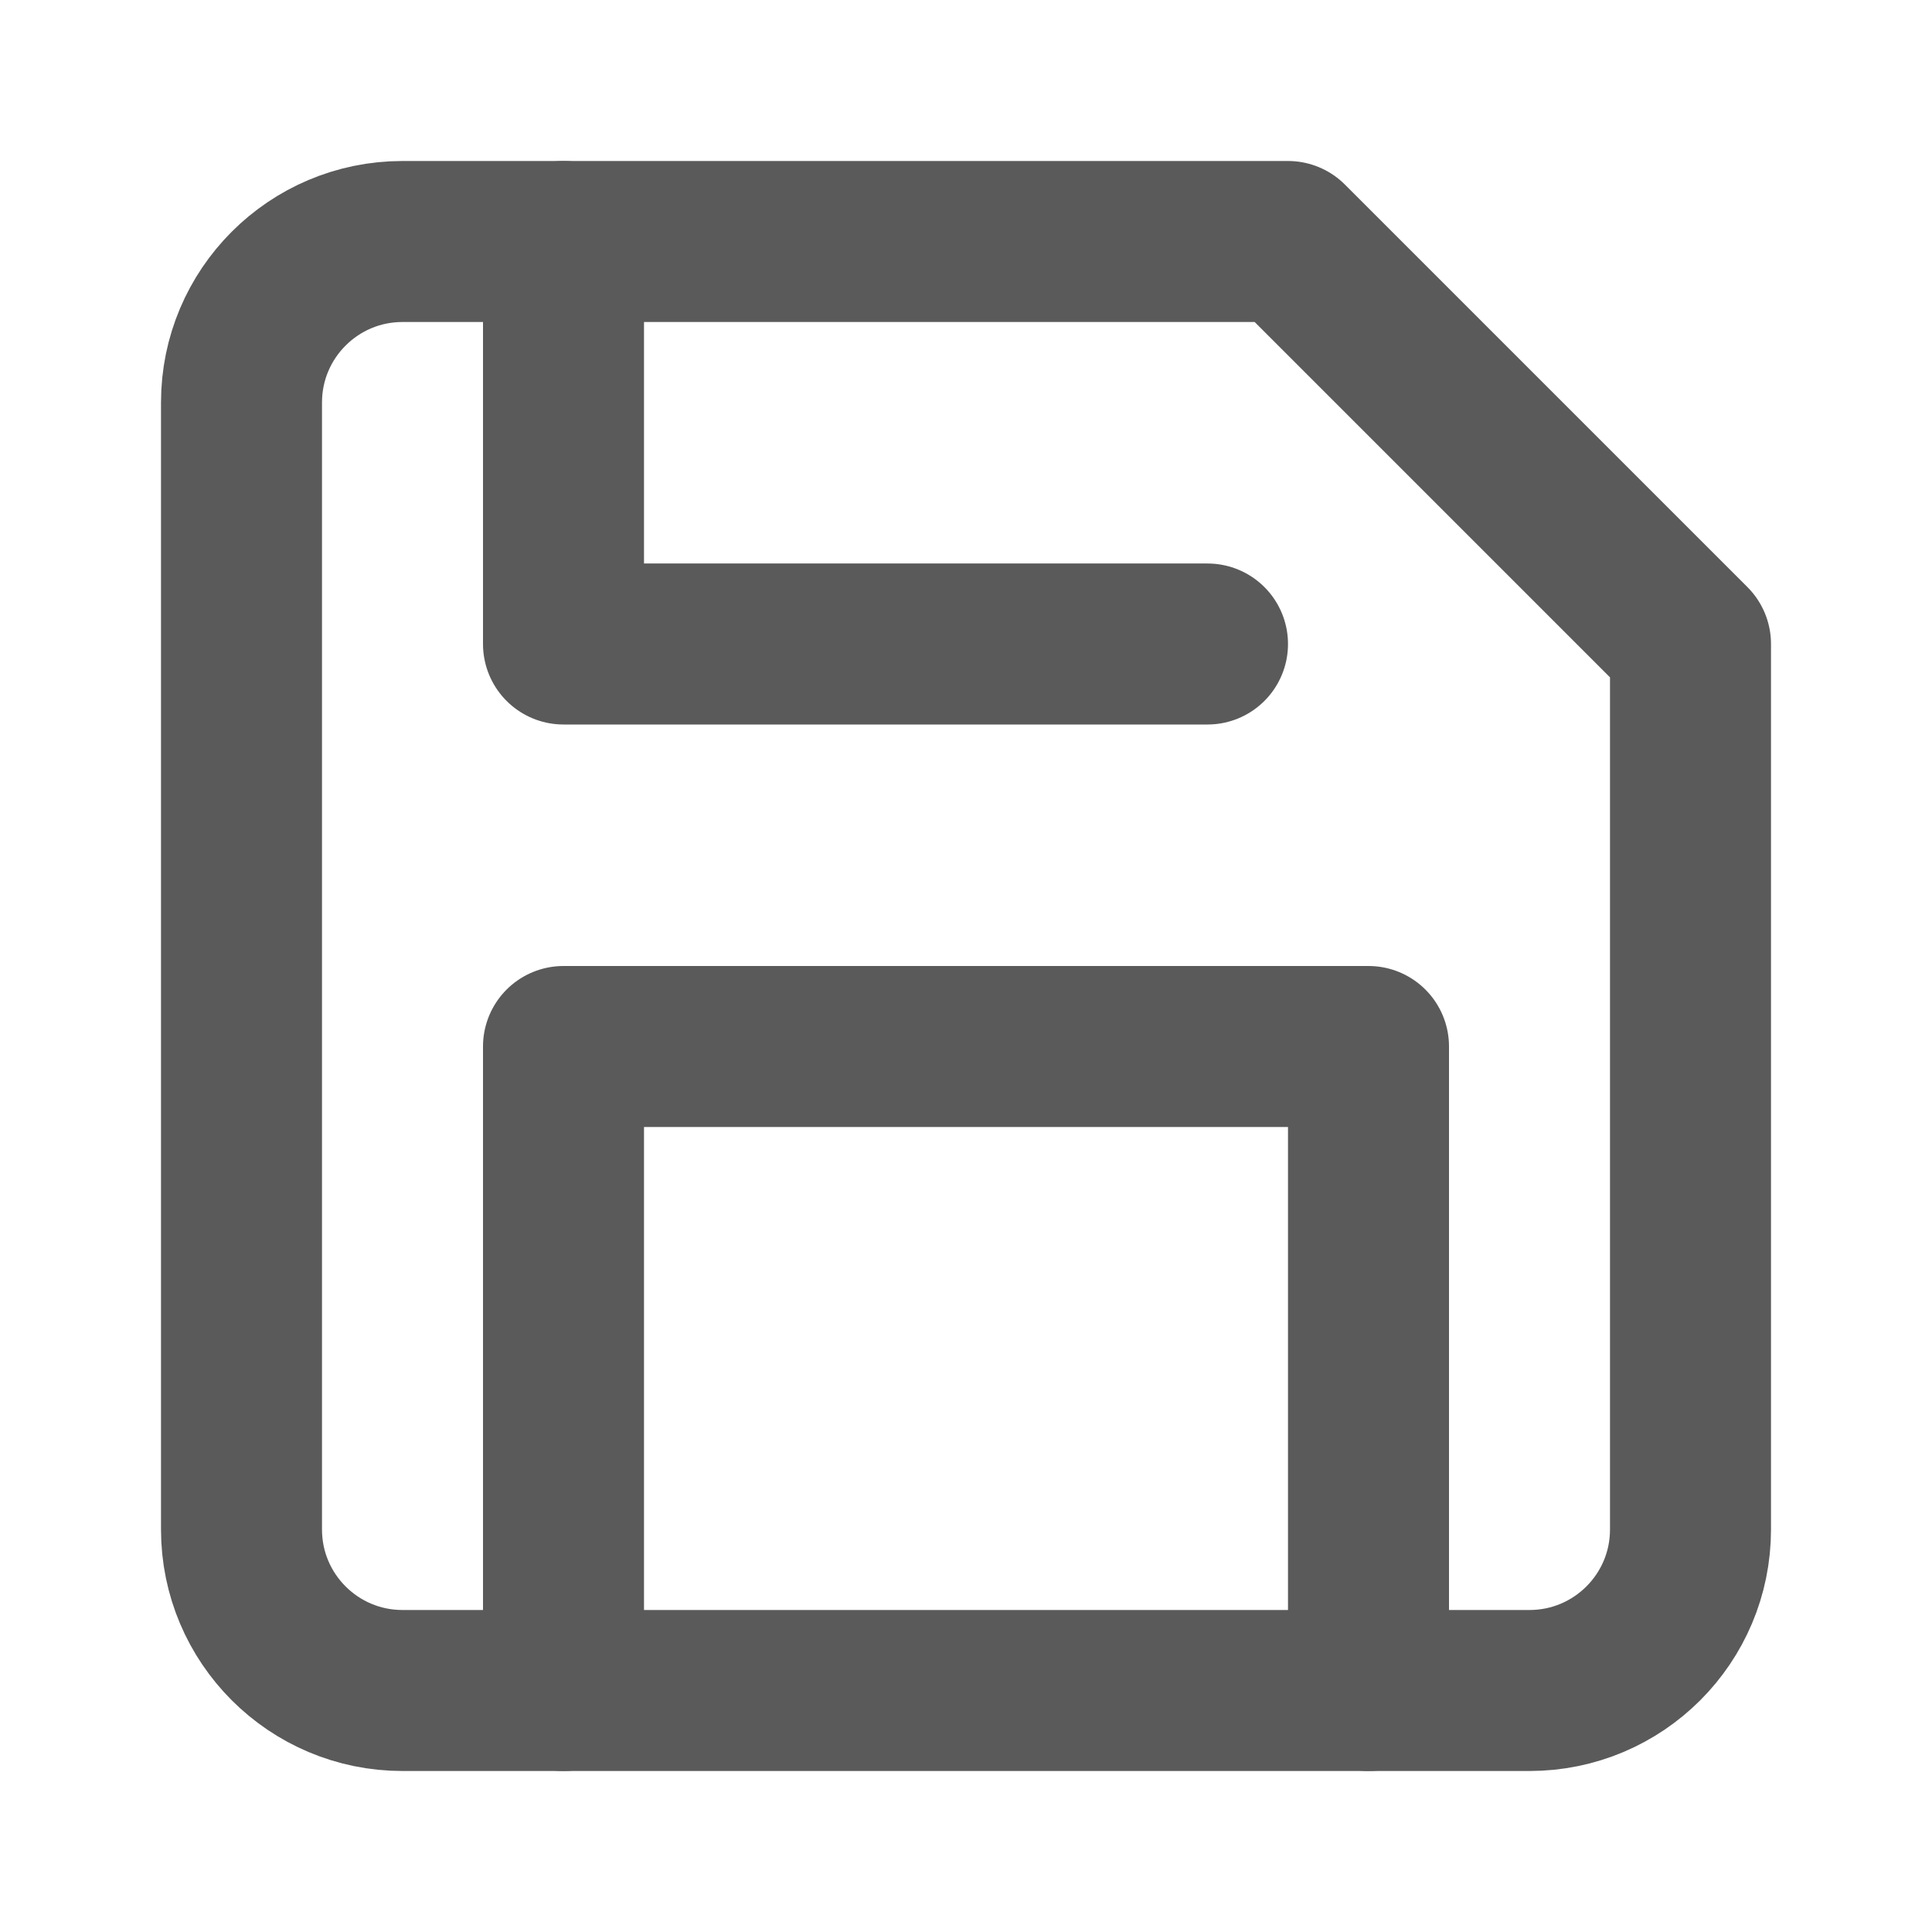
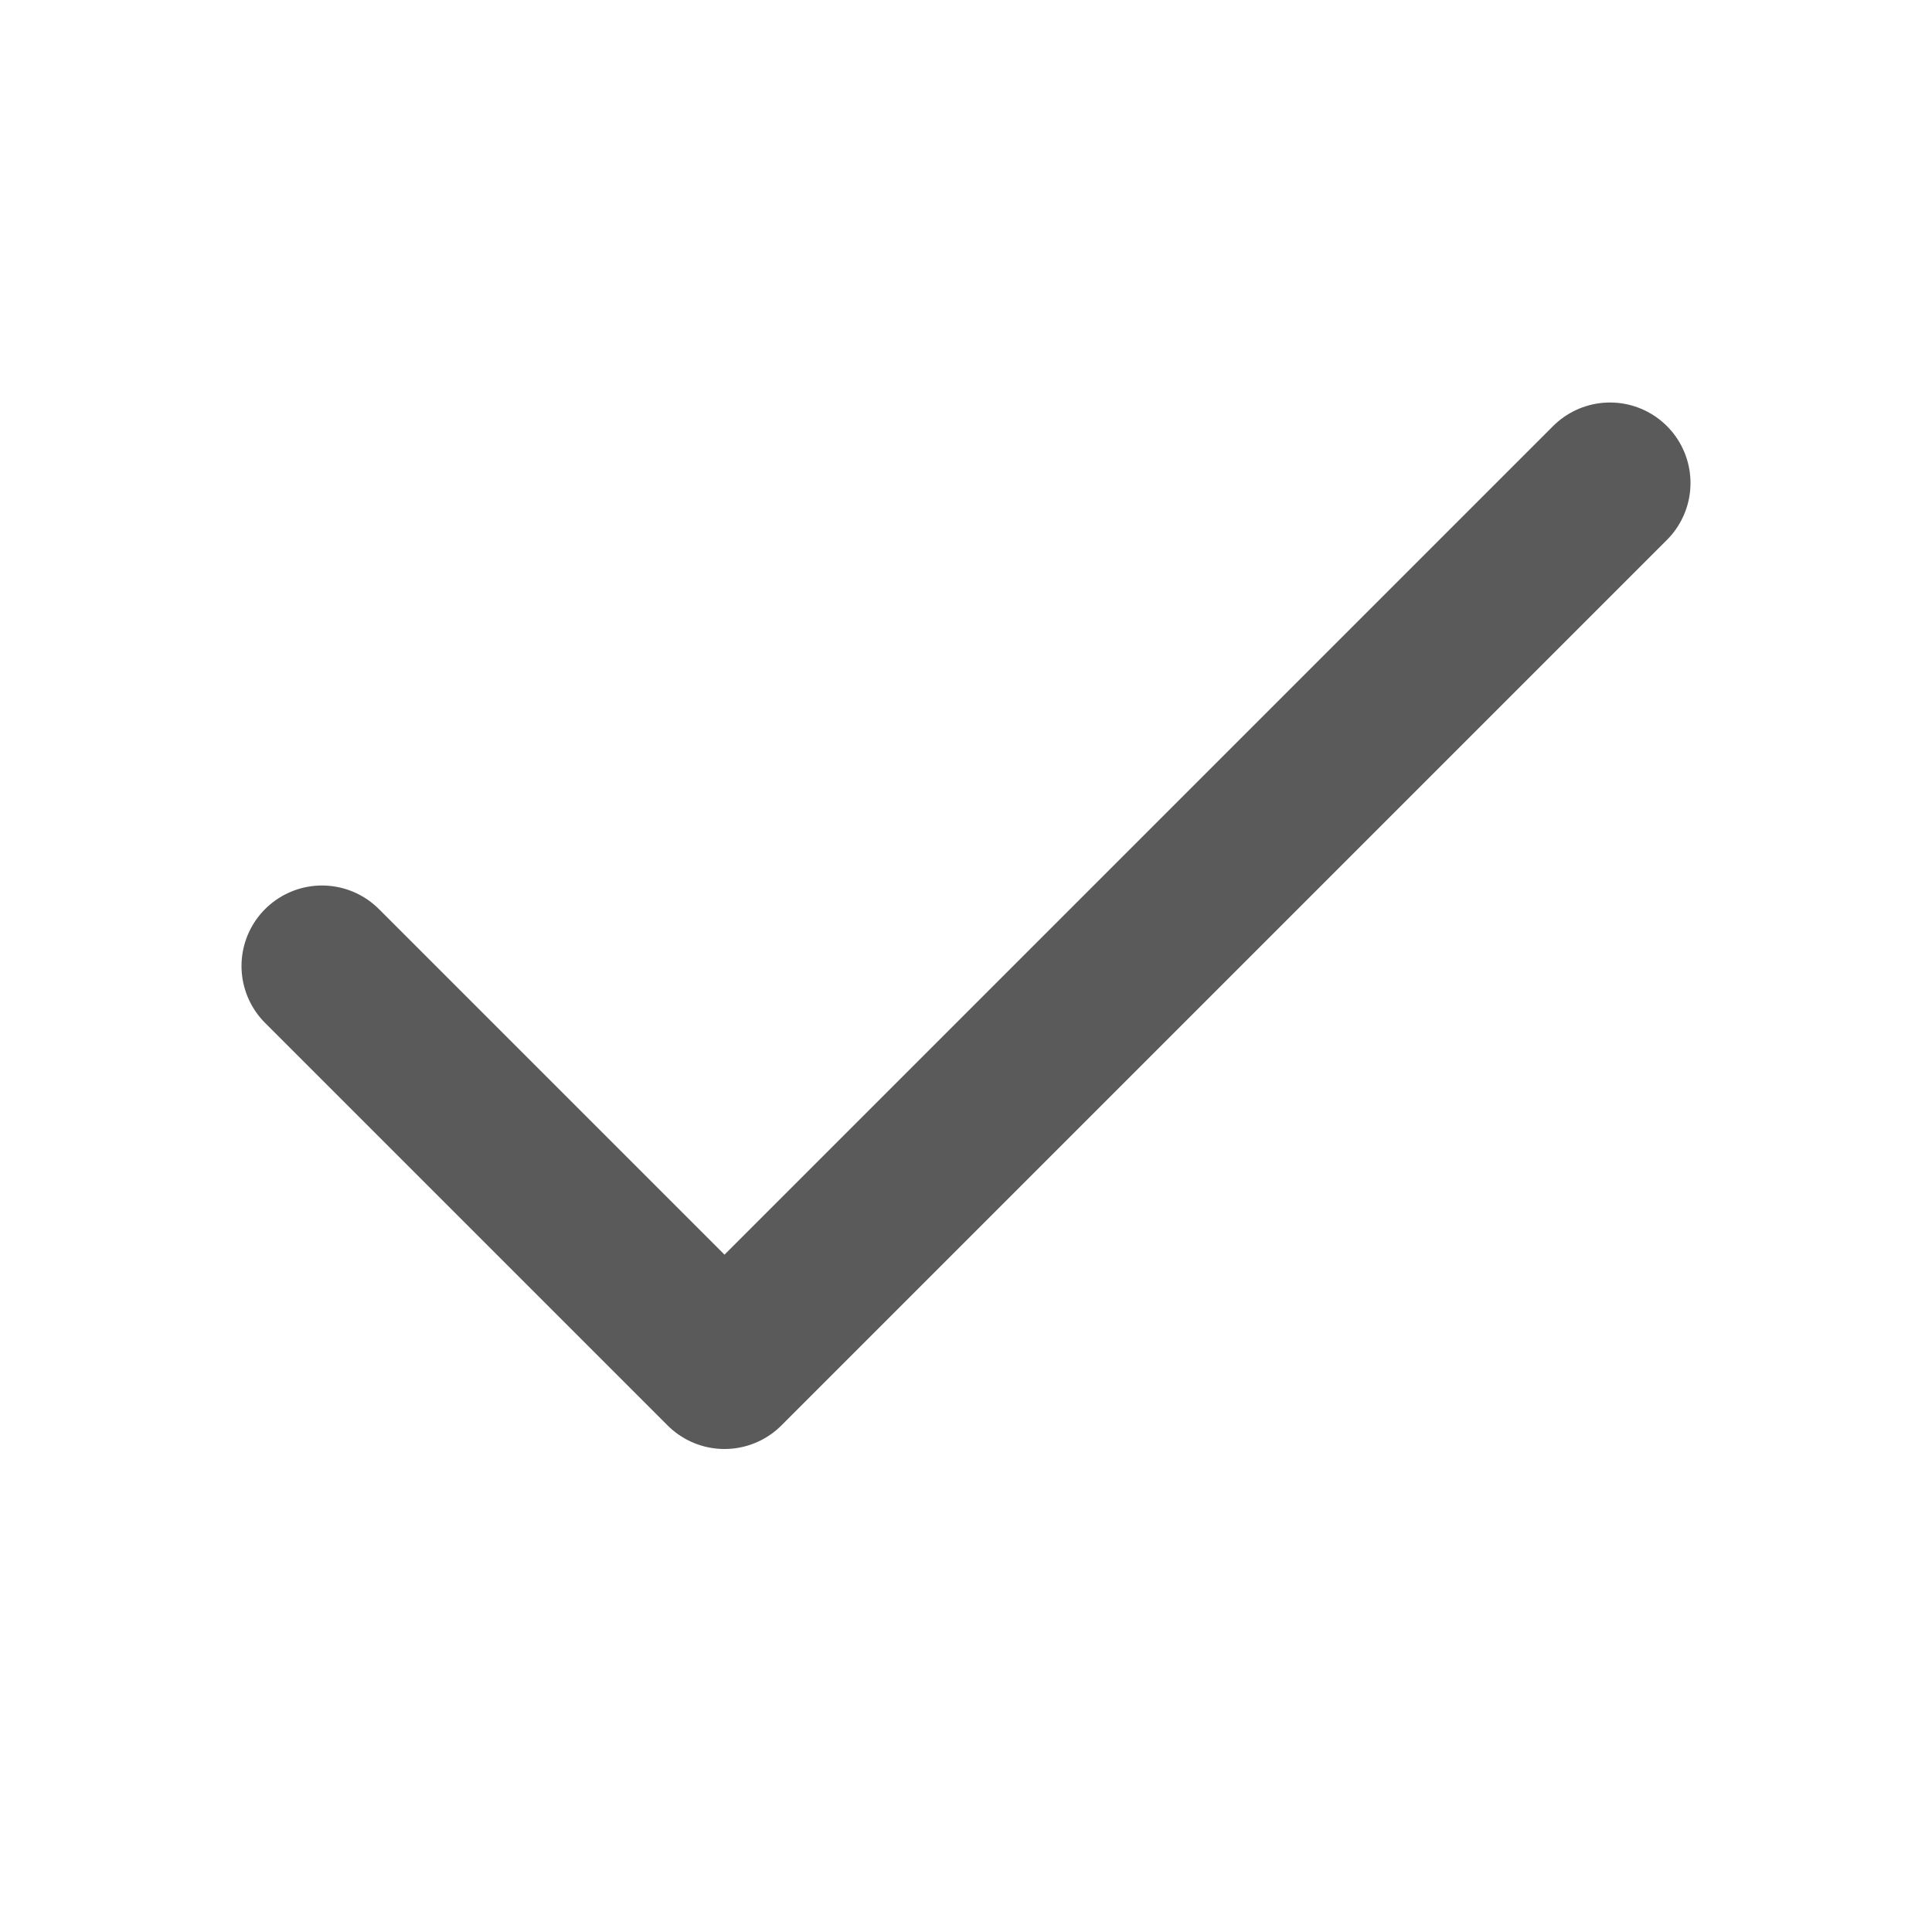
<svg xmlns="http://www.w3.org/2000/svg" width="24" height="24" viewBox="0 0 24 24" fill="none" stroke="#5A5A5A" stroke-width="2" stroke-linecap="round" stroke-linejoin="round">
-   <path d="M19 21H5a2 2 0 0 1-2-2V5a2 2 0 0 1 2-2h11l5 5v11a2 2 0 0 1-2 2z" />
-   <polyline points="17 21 17 13 7 13 7 21" />
-   <polyline points="7 3 7 8 15 8" />
+   <polyline points="20 6 9 17 4 12" />
</svg>
